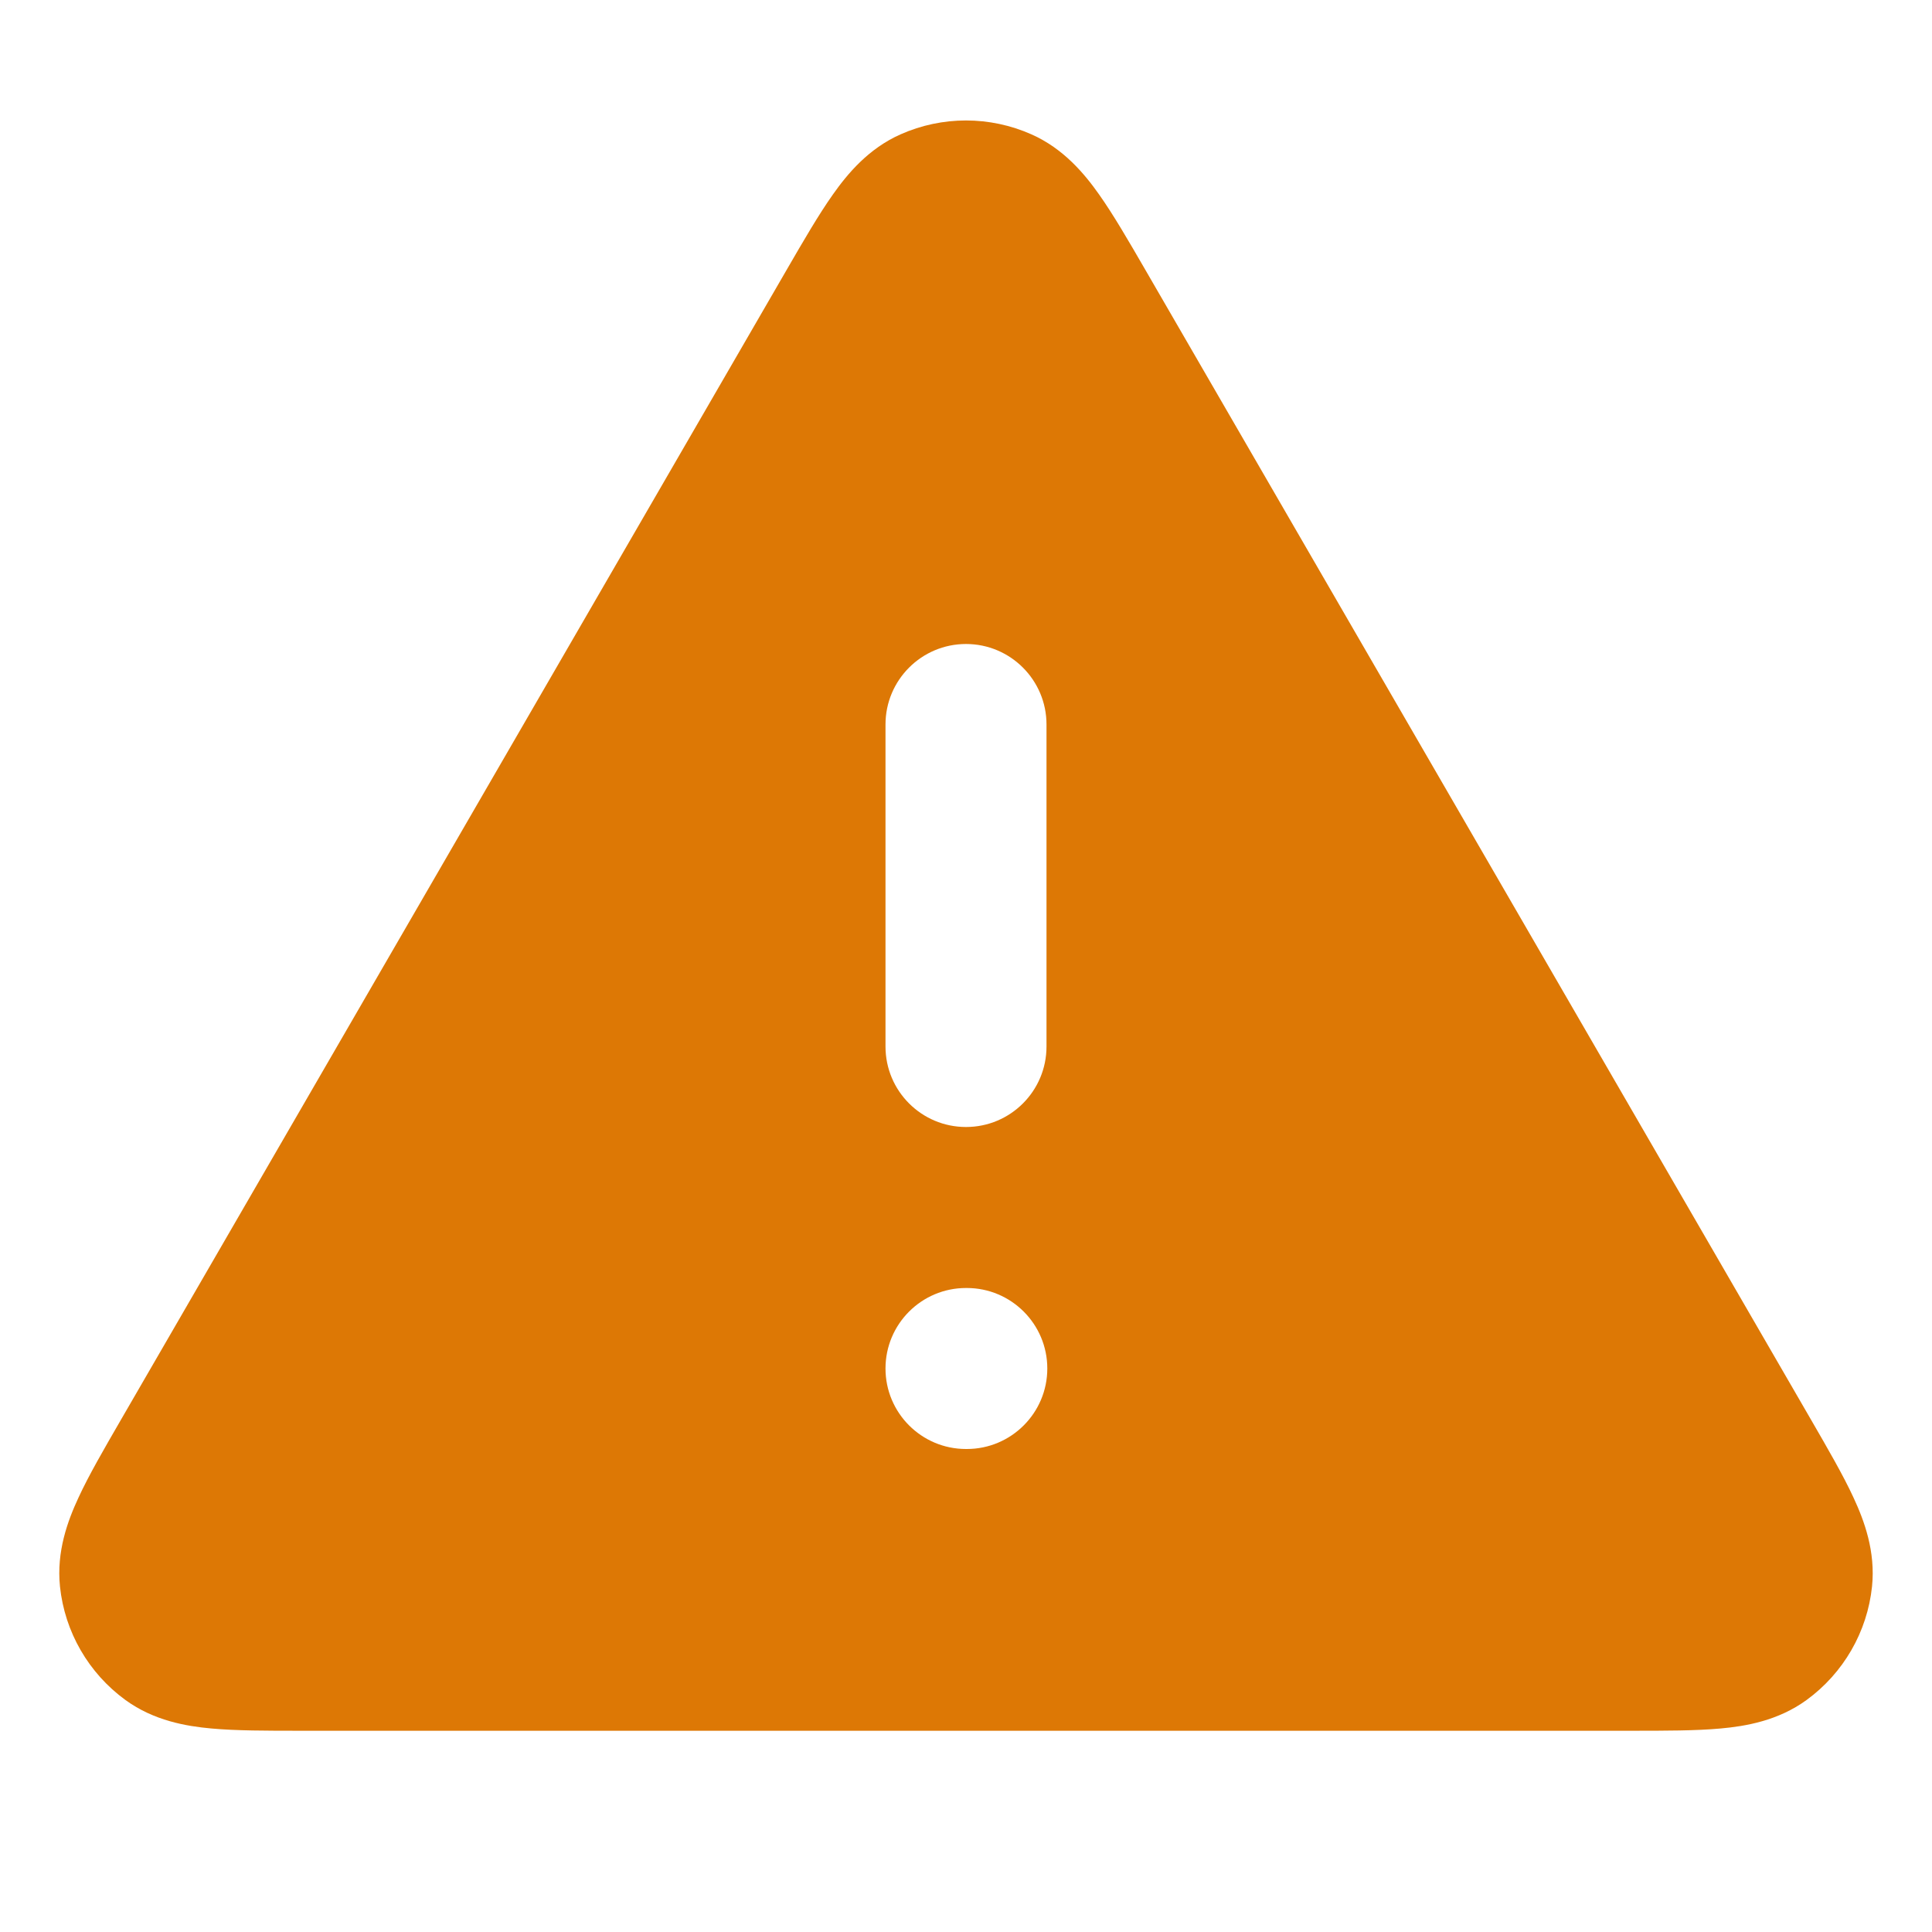
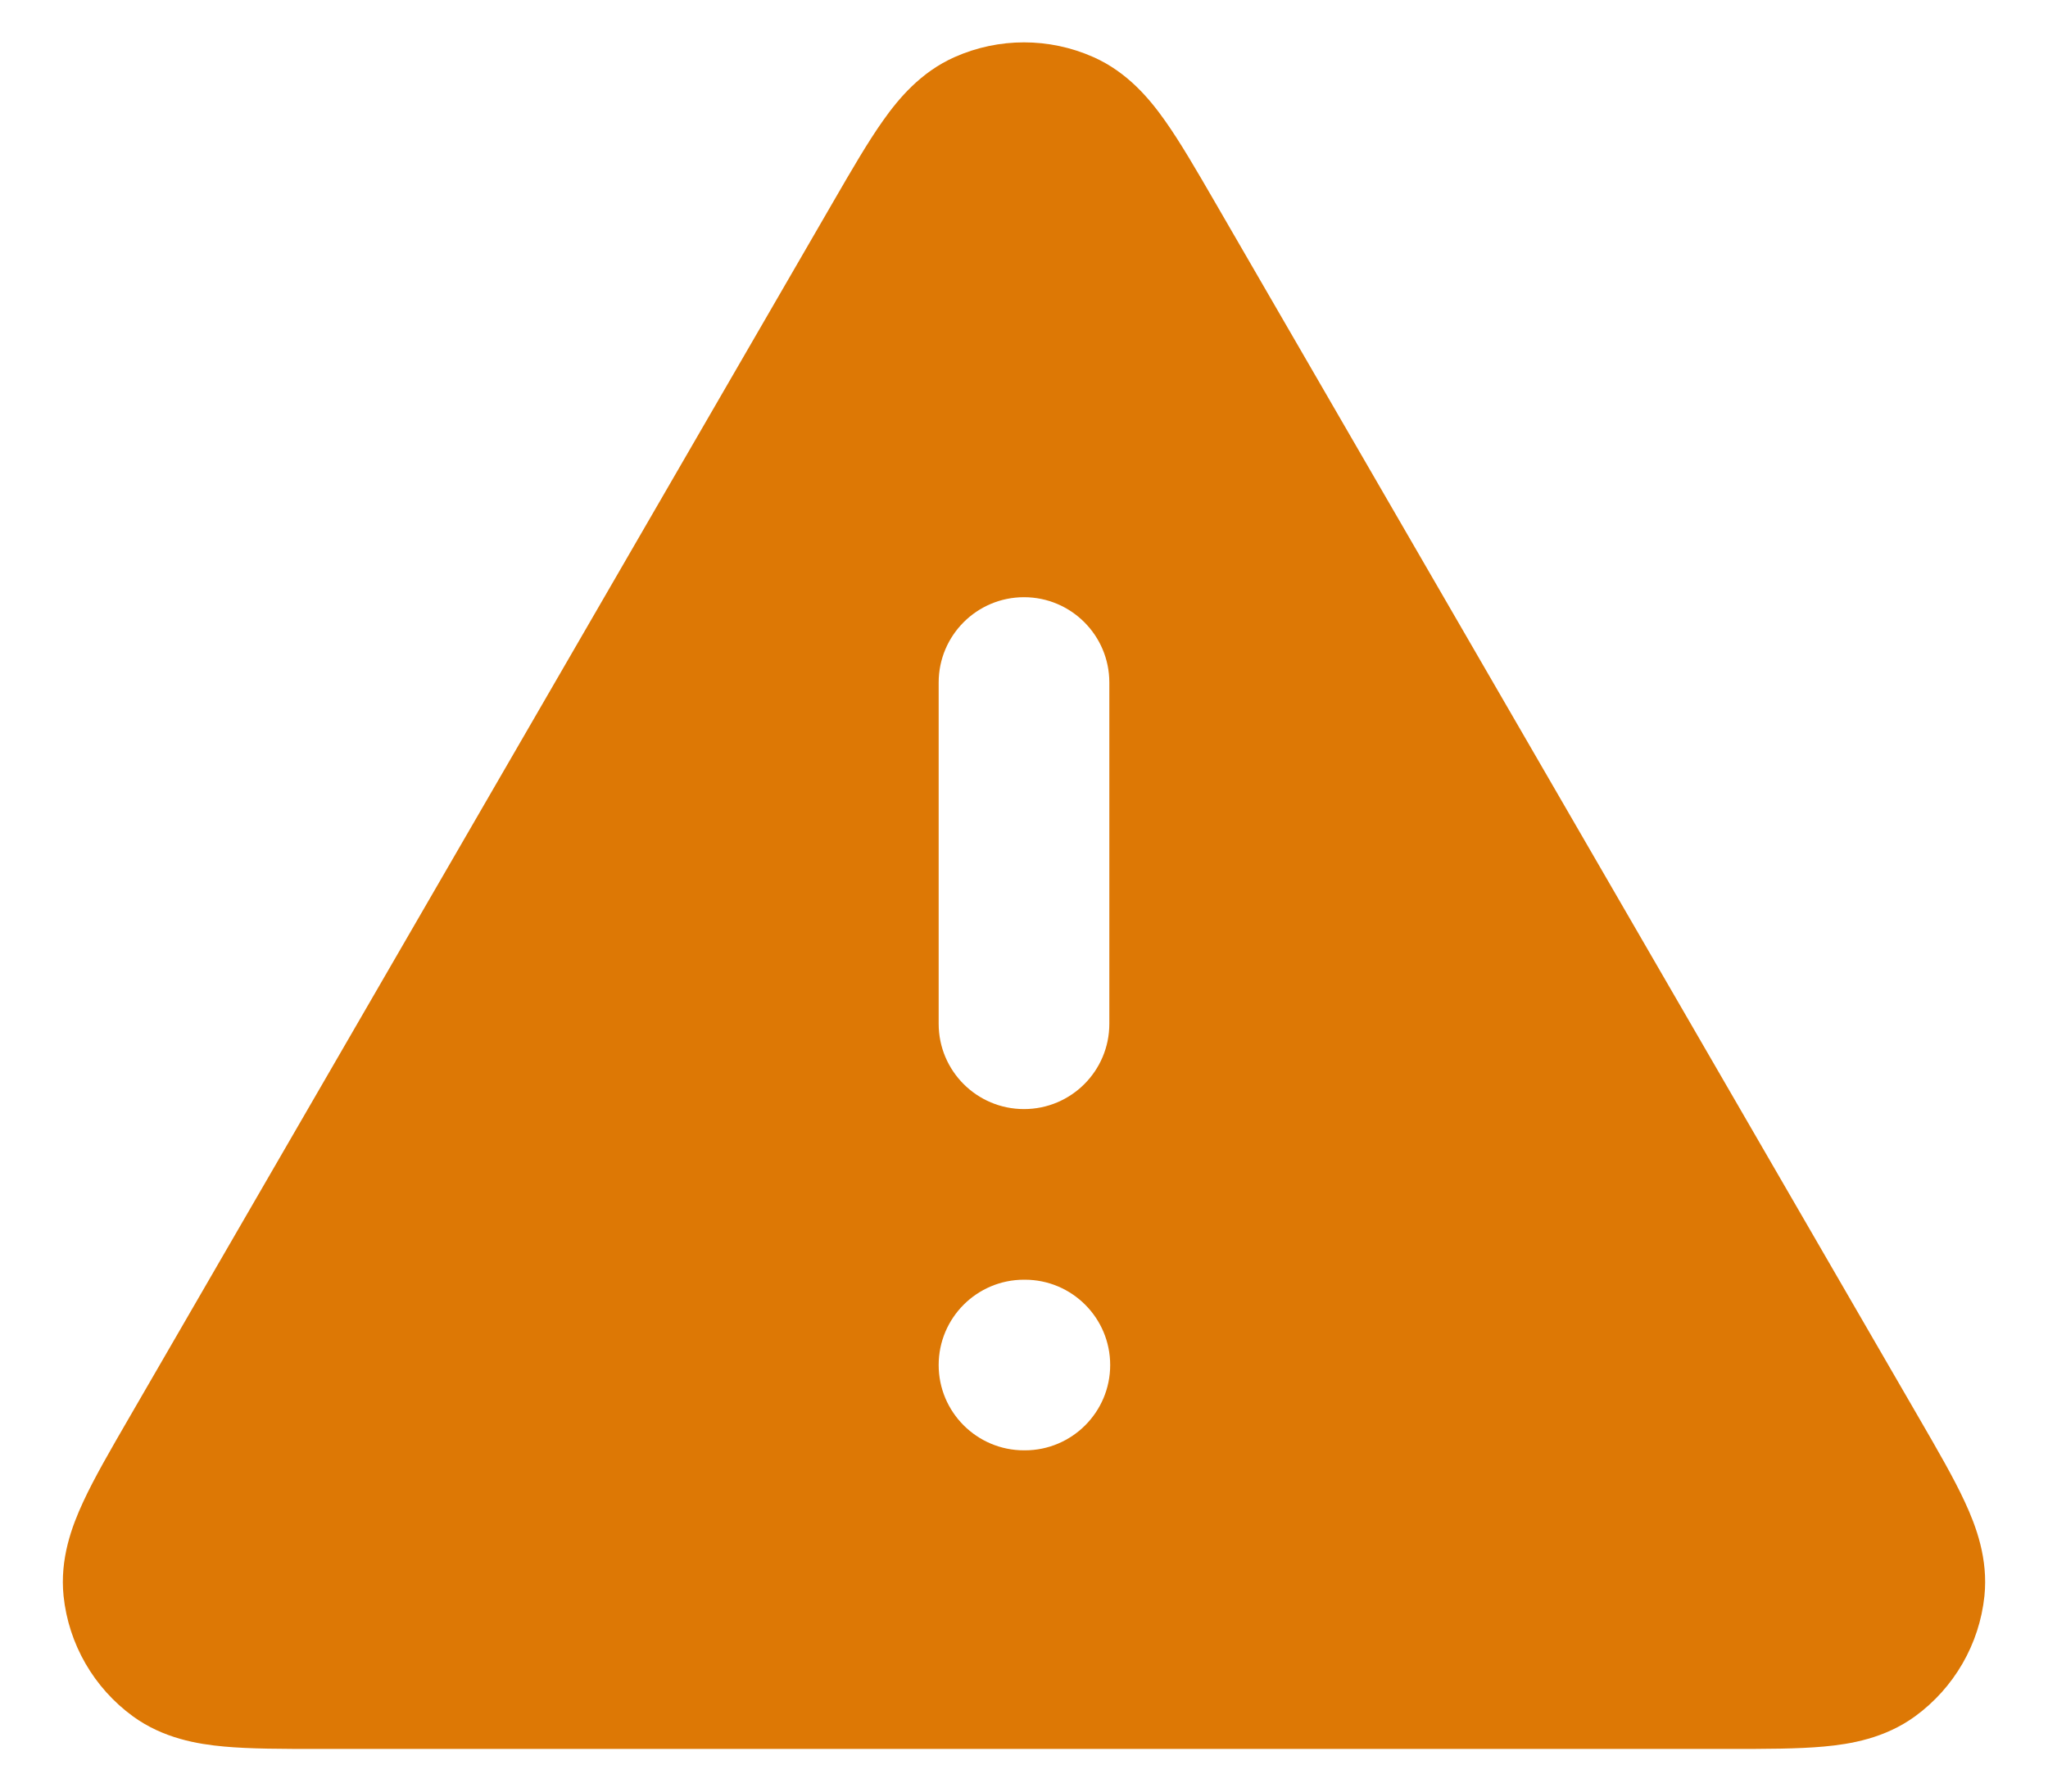
- <svg xmlns="http://www.w3.org/2000/svg" width="24" height="24" viewBox="0 0 24 24" fill="none">
-   <path fill-rule="evenodd" clip-rule="evenodd" d="M12.813 1.669C12.295 1.439 11.705 1.439 11.187 1.669C10.788 1.846 10.528 2.159 10.348 2.414C10.17 2.665 9.98 2.993 9.771 3.354L1.504 17.634C1.294 17.997 1.103 18.326 0.974 18.606C0.842 18.89 0.7 19.272 0.745 19.708C0.804 20.272 1.1 20.784 1.558 21.118C1.913 21.376 2.315 21.444 2.627 21.472C2.933 21.5 3.314 21.5 3.733 21.5H20.267C20.686 21.5 21.067 21.5 21.373 21.472C21.685 21.444 22.087 21.376 22.442 21.118C22.9 20.784 23.196 20.272 23.255 19.708C23.3 19.272 23.158 18.89 23.026 18.606C22.897 18.326 22.706 17.997 22.496 17.634L14.229 3.354C14.02 2.993 13.83 2.665 13.652 2.414C13.472 2.159 13.212 1.846 12.813 1.669ZM13 9C13 8.448 12.552 8 12 8C11.448 8 11 8.448 11 9V13C11 13.553 11.448 14 12 14C12.552 14 13 13.553 13 13V9ZM12 16C11.448 16 11 16.448 11 17C11 17.552 11.448 18 12 18H12.01C12.562 18 13.01 17.552 13.01 17C13.01 16.448 12.562 16 12.01 16H12Z" fill="#DD7805" />
+ <svg xmlns="http://www.w3.org/2000/svg" width="24" height="21" viewBox="0 0 24 21" fill="none">
+   <path fill-rule="evenodd" clip-rule="evenodd" d="M12.813 0.669C12.295 0.439 11.705 0.439 11.187 0.669C10.788 0.846 10.528 1.159 10.348 1.414C10.17 1.665 9.98 1.993 9.771 2.354L1.504 16.634C1.294 16.997 1.103 17.326 0.974 17.606C0.842 17.89 0.7 18.272 0.745 18.708C0.804 19.272 1.1 19.784 1.558 20.118C1.913 20.376 2.315 20.444 2.627 20.472C2.933 20.5 3.314 20.5 3.733 20.5H20.267C20.686 20.5 21.067 20.5 21.373 20.472C21.685 20.444 22.087 20.376 22.442 20.118C22.9 19.784 23.196 19.272 23.255 18.708C23.3 18.272 23.158 17.89 23.026 17.606C22.897 17.326 22.706 16.997 22.496 16.634L14.229 2.354C14.02 1.993 13.83 1.665 13.652 1.414C13.472 1.159 13.212 0.846 12.813 0.669ZM13 8C13 7.448 12.552 7 12 7C11.448 7 11 7.448 11 8V12C11 12.553 11.448 13 12 13C12.552 13 13 12.553 13 12V8ZM12 15C11.448 15 11 15.448 11 16C11 16.552 11.448 17 12 17H12.01C12.562 17 13.01 16.552 13.01 16C13.01 15.448 12.562 15 12.01 15H12Z" fill="#DD7805" />
</svg>
